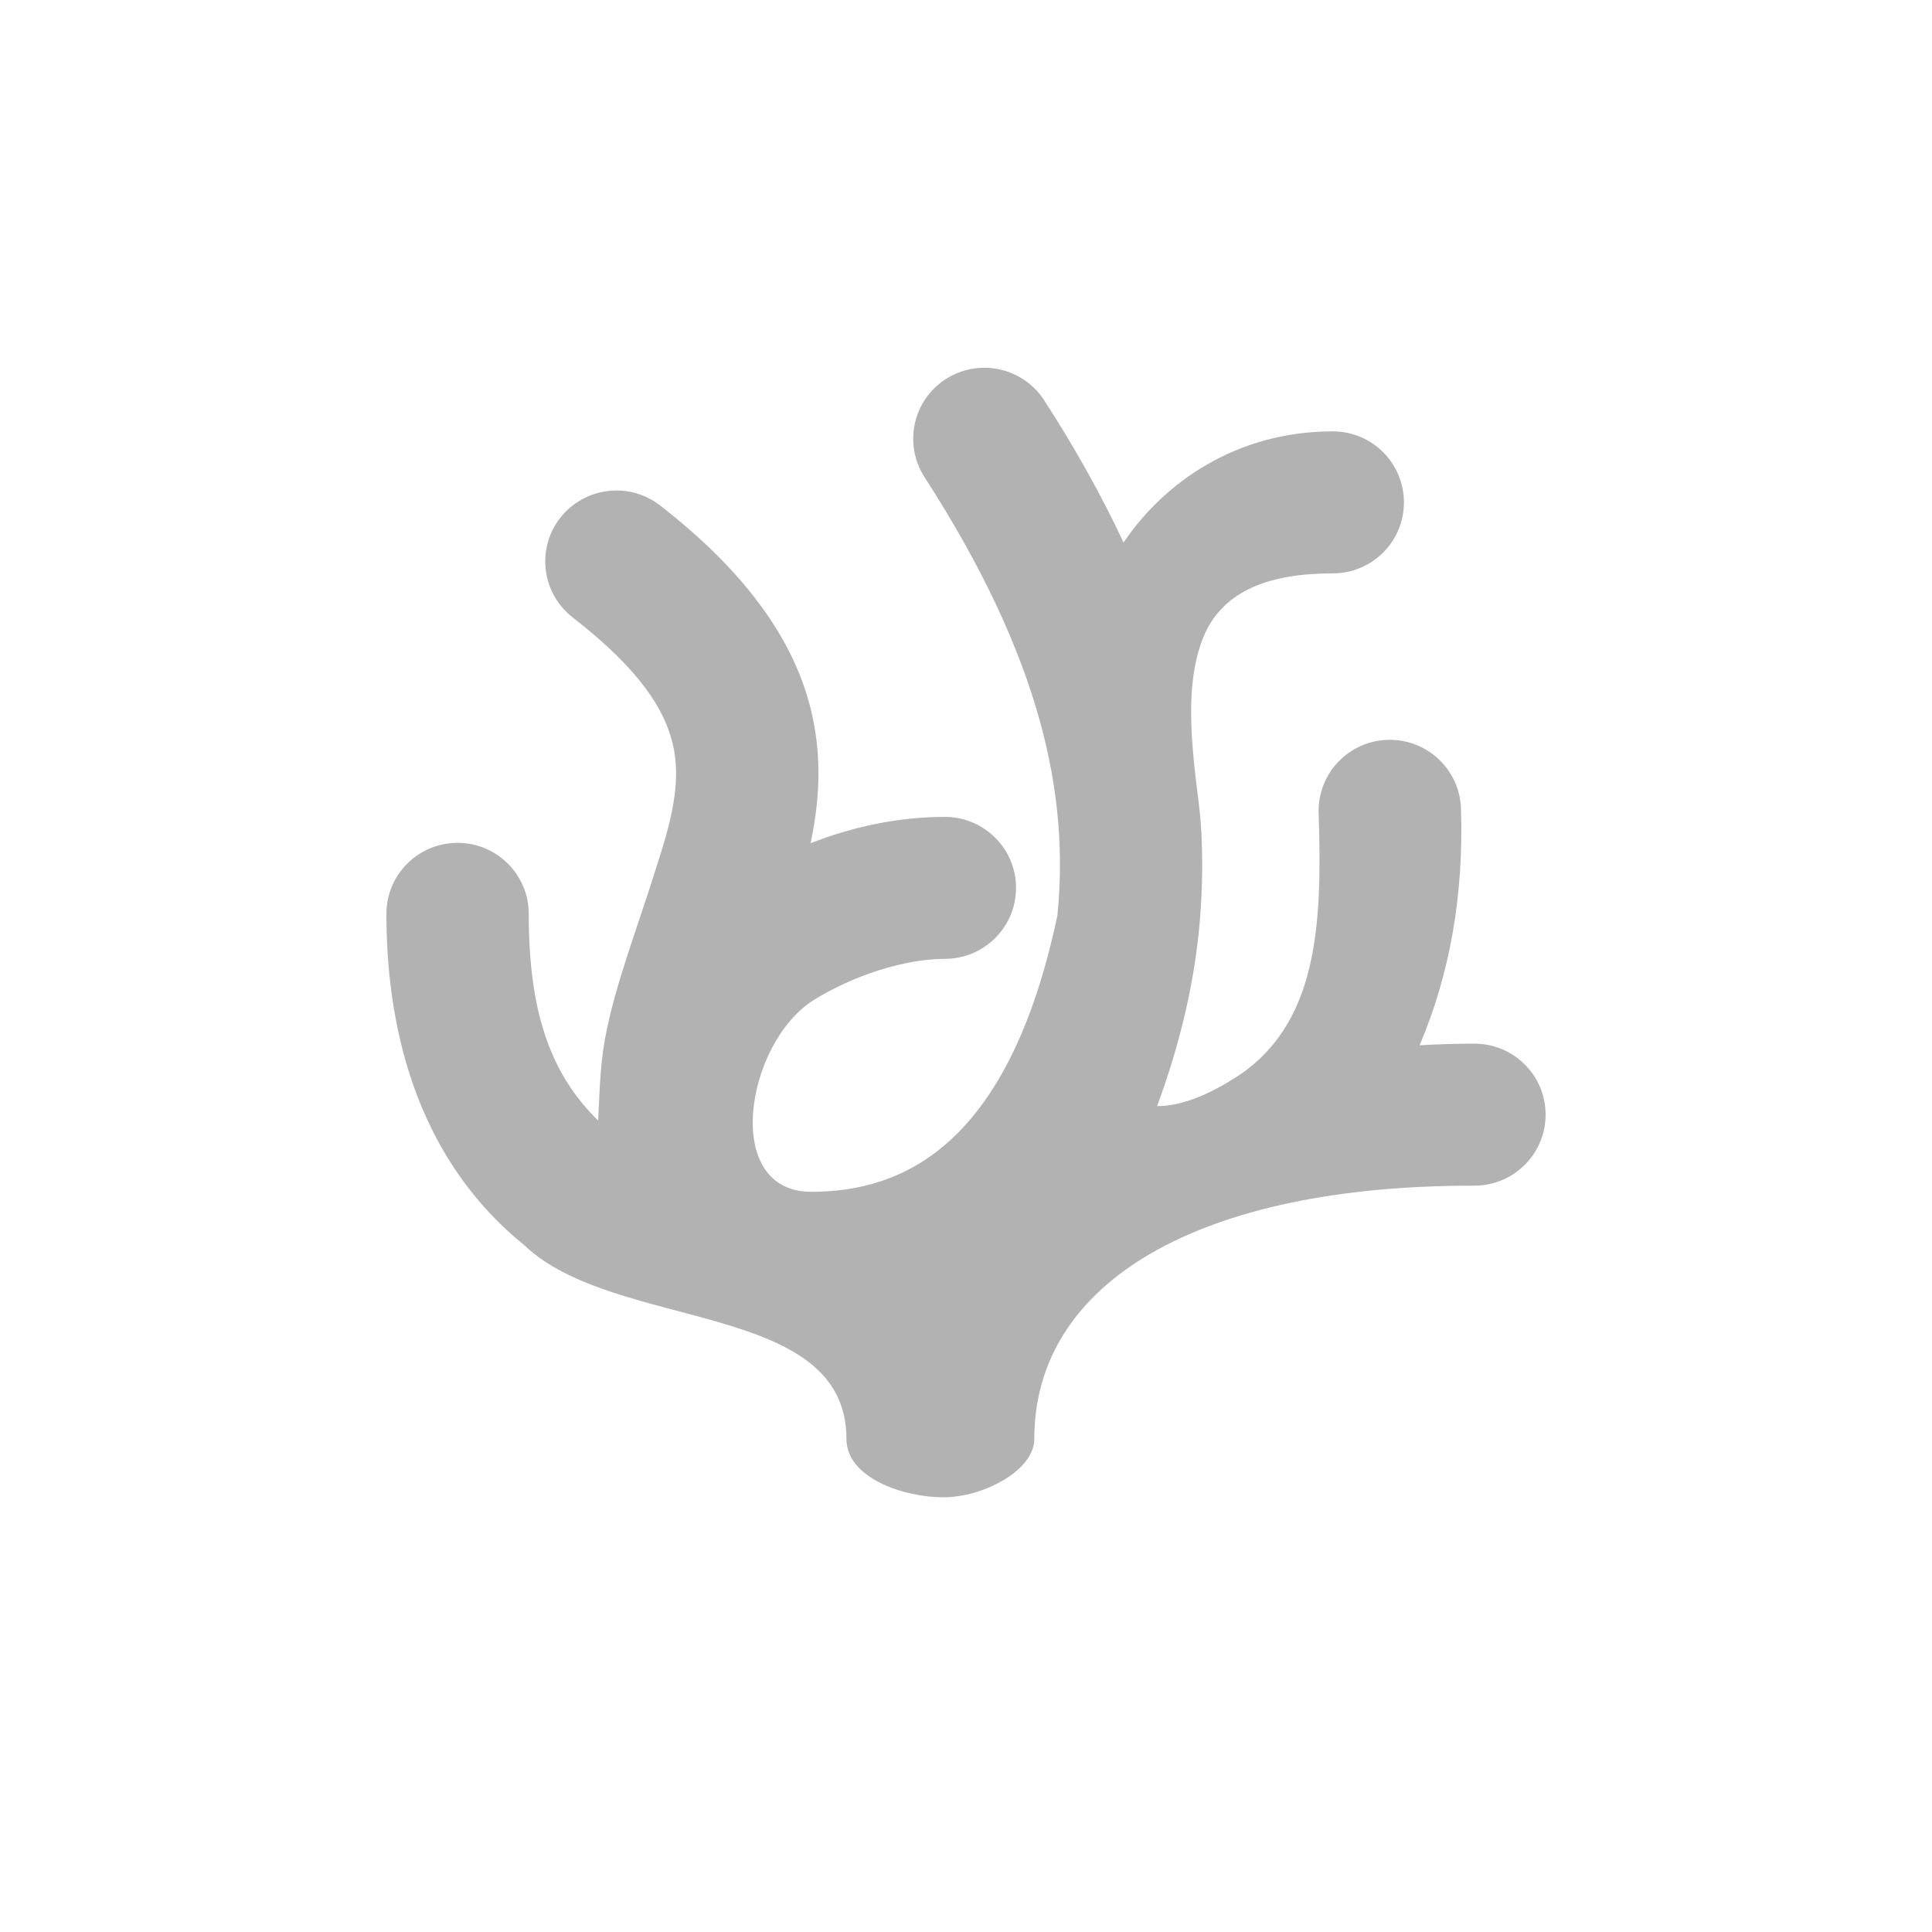
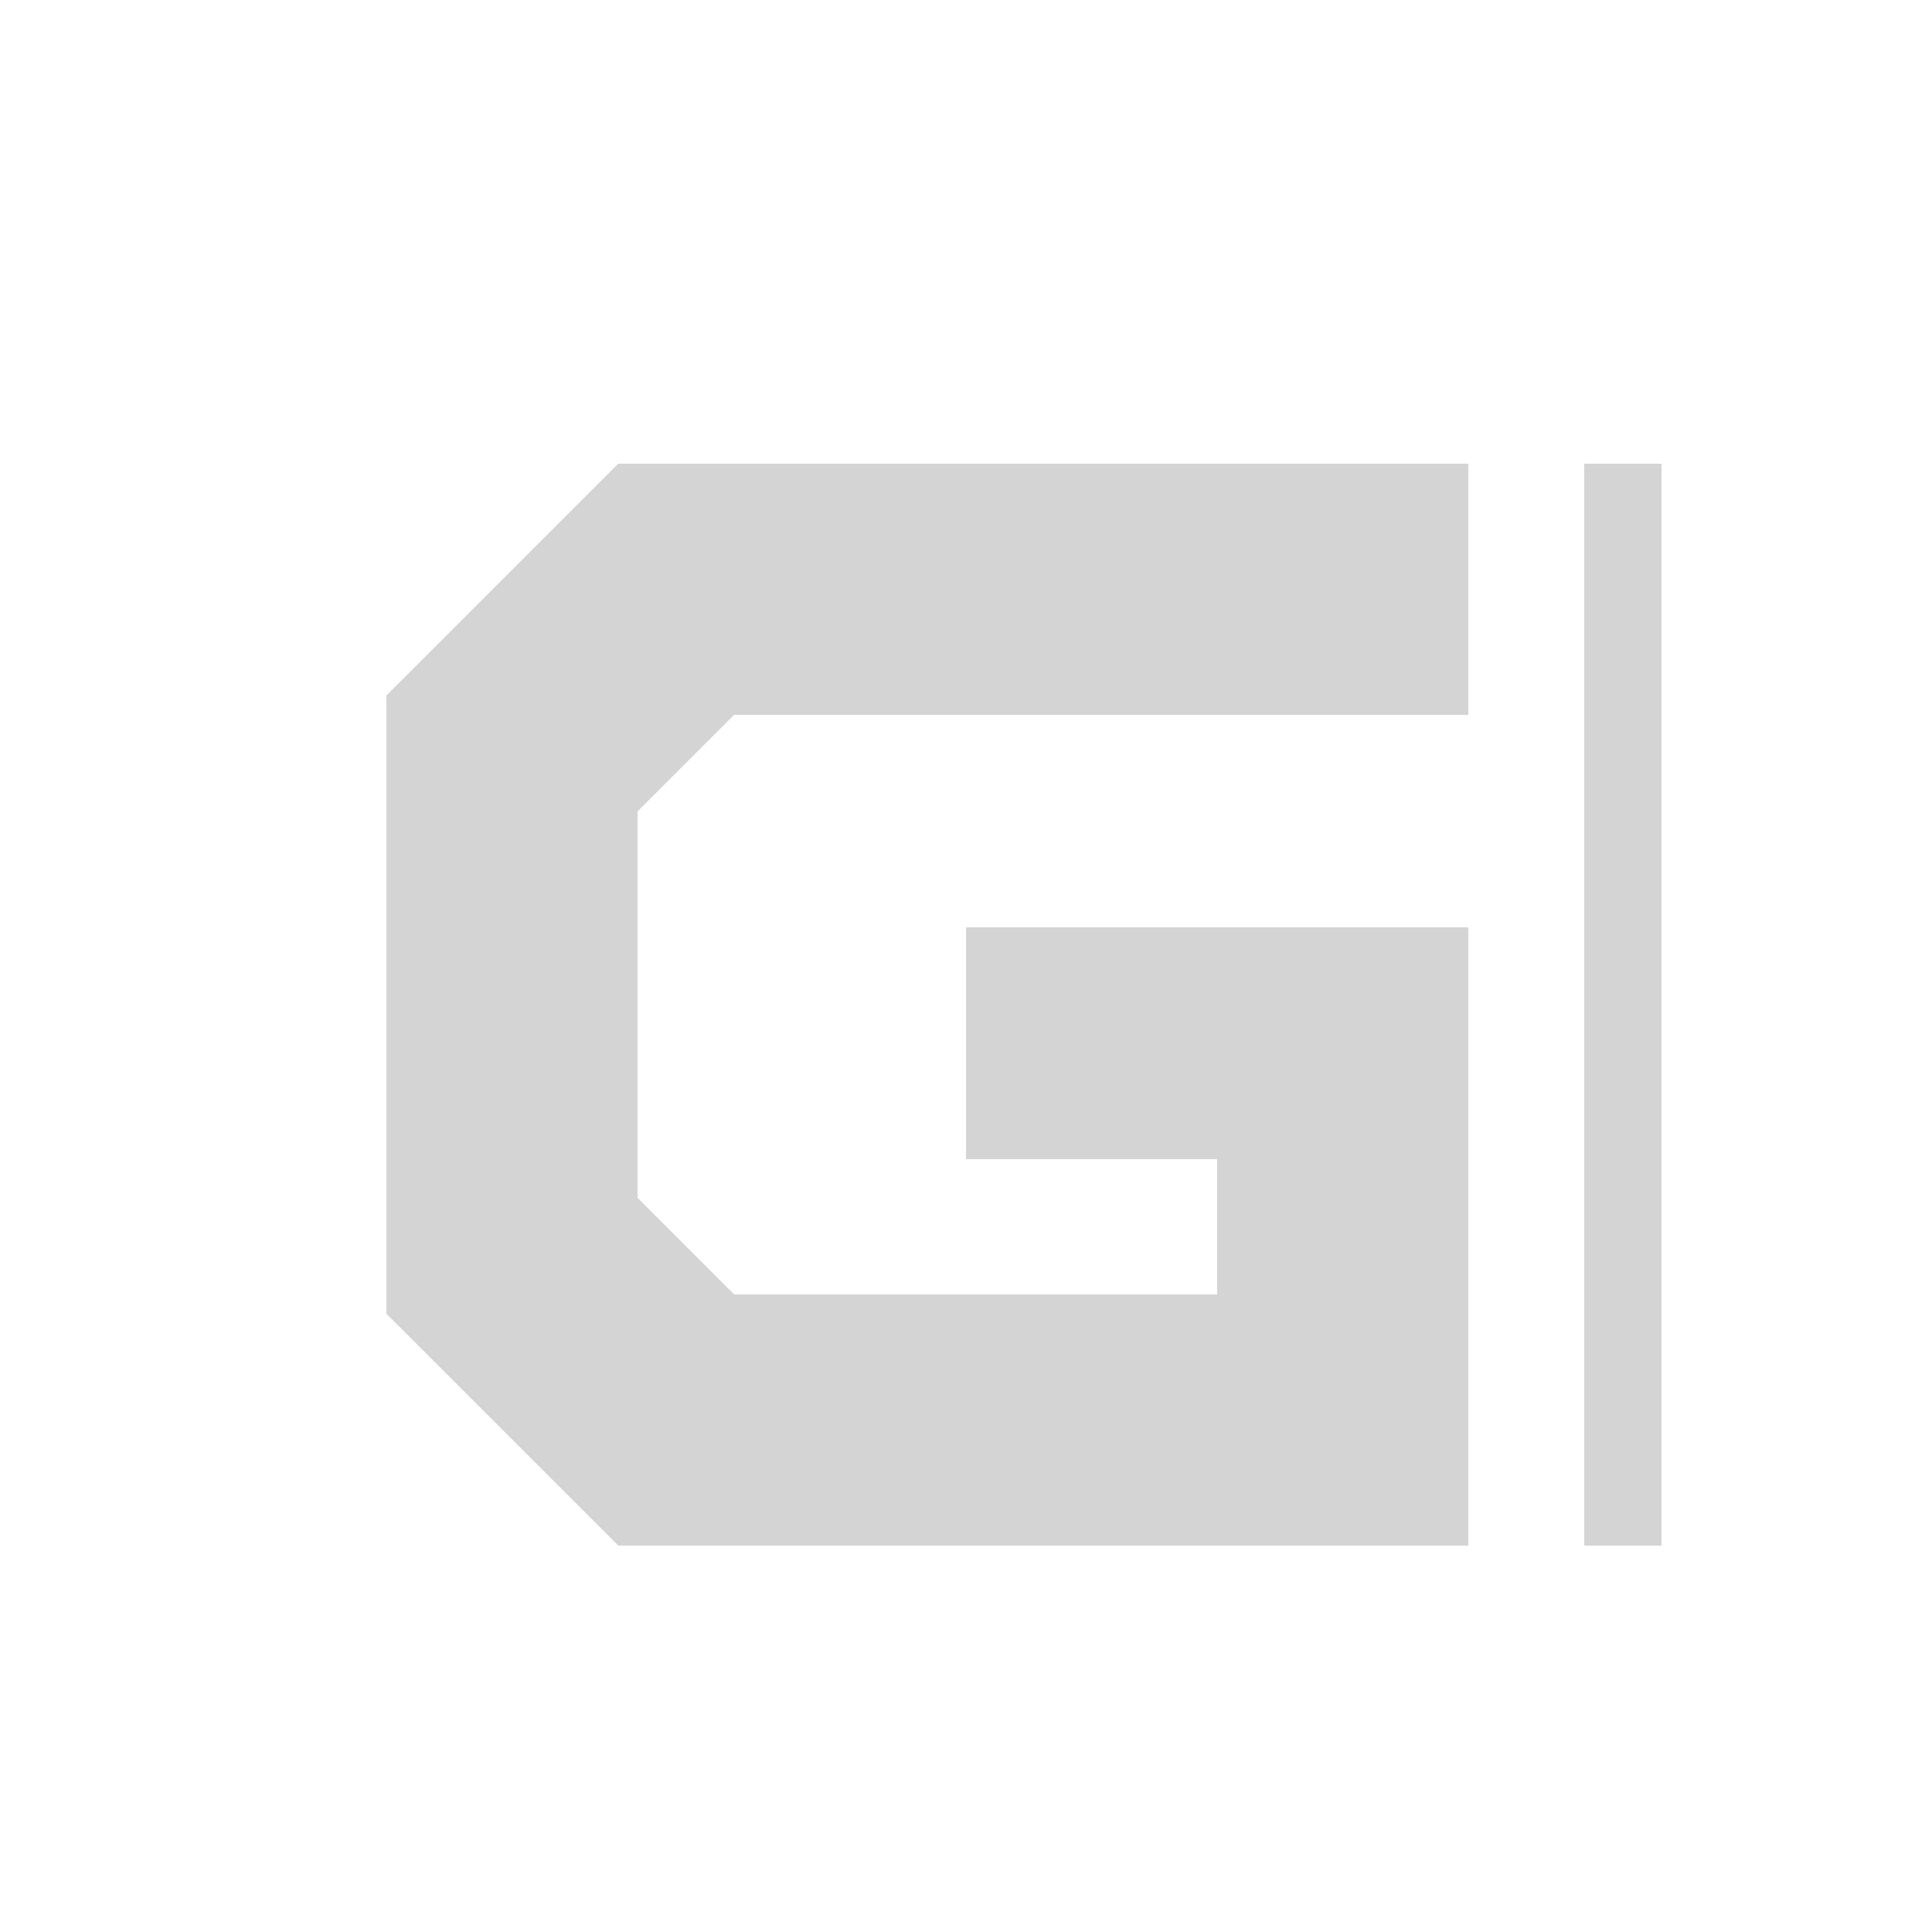
- <svg xmlns="http://www.w3.org/2000/svg" version="1.1" x="0" y="0" width="40" height="40" viewBox="0, 0, 40, 40">
-   <g id="codium_grey_hc_light_letterpress">
-     <path d="M19.583,7.847 C18.898,8.287 18.701,9.197 19.142,9.88 C21.568,13.637 22.141,16.471 21.892,18.954 C20.888,23.71 18.705,24.675 16.798,24.675 C14.936,24.675 15.434,21.61 16.834,20.713 C17.67,20.191 18.74,19.852 19.562,19.852 C20.376,19.852 21.036,19.194 21.036,18.382 C21.036,17.571 20.376,16.913 19.562,16.913 C18.602,16.913 17.661,17.114 16.782,17.458 C16.962,16.611 17.028,15.695 16.796,14.722 C16.444,13.245 15.429,11.834 13.668,10.466 C13.36,10.226 12.969,10.118 12.581,10.166 C12.193,10.214 11.84,10.414 11.599,10.721 C11.1,11.362 11.215,12.286 11.858,12.784 C13.293,13.898 13.766,14.723 13.928,15.402 C14.09,16.081 13.96,16.81 13.635,17.81 C13.219,19.159 12.736,20.363 12.524,21.518 C12.42,22.086 12.411,22.705 12.384,23.199 C11.351,22.192 10.947,20.862 10.947,18.919 C10.946,18.108 10.286,17.45 9.473,17.45 C8.659,17.451 8,18.108 8,18.919 C8,21.573 8.776,24.098 10.856,25.782 C12.738,27.575 17.525,26.913 17.525,29.792 C17.525,30.604 18.715,31 19.529,31 C20.363,31 21.414,30.442 21.414,29.792 C21.414,26.525 24.857,24.539 30.524,24.548 C31.338,24.549 31.999,23.892 32,23.08 C32.001,22.268 31.343,21.609 30.529,21.608 C30.141,21.607 29.763,21.62 29.391,21.642 C30.025,20.152 30.306,18.512 30.248,16.739 C30.221,15.928 29.54,15.292 28.726,15.318 C27.912,15.345 27.274,16.025 27.301,16.837 C27.377,19.157 27.29,21.229 25.562,22.321 C25.07,22.631 24.499,22.901 23.957,22.901 C24.378,21.756 24.695,20.548 24.825,19.246 C24.908,18.416 24.917,17.428 24.823,16.662 C24.675,15.474 24.498,14.126 24.949,13.111 C25.354,12.237 26.262,11.871 27.594,11.871 C28.408,11.871 29.067,11.213 29.067,10.402 C29.067,9.59 28.408,8.931 27.594,8.931 C25.614,8.931 24.113,9.973 23.262,11.232 C22.817,10.282 22.275,9.302 21.62,8.289 C21.409,7.961 21.075,7.731 20.694,7.648 C20.504,7.607 20.309,7.603 20.119,7.637 C19.928,7.672 19.746,7.743 19.583,7.847 z" fill="#B2B2B2" id="path6008" />
-   </g>
+ <svg xmlns="http://www.w3.org/2000/svg" viewBox="0 0 100 100" width="1024" height="1024">
+   <polygon fill="#D4D4D4" points="76,24 32,24 20,36 20,68 32,80 76,80 76,48 50,48 50,60 63,60 63,67 38,67 33,62 33,42 38,37 76,37" />
+   <rect x="82" y="24" width="4" height="56" fill="#D4D4D4" />
</svg>
